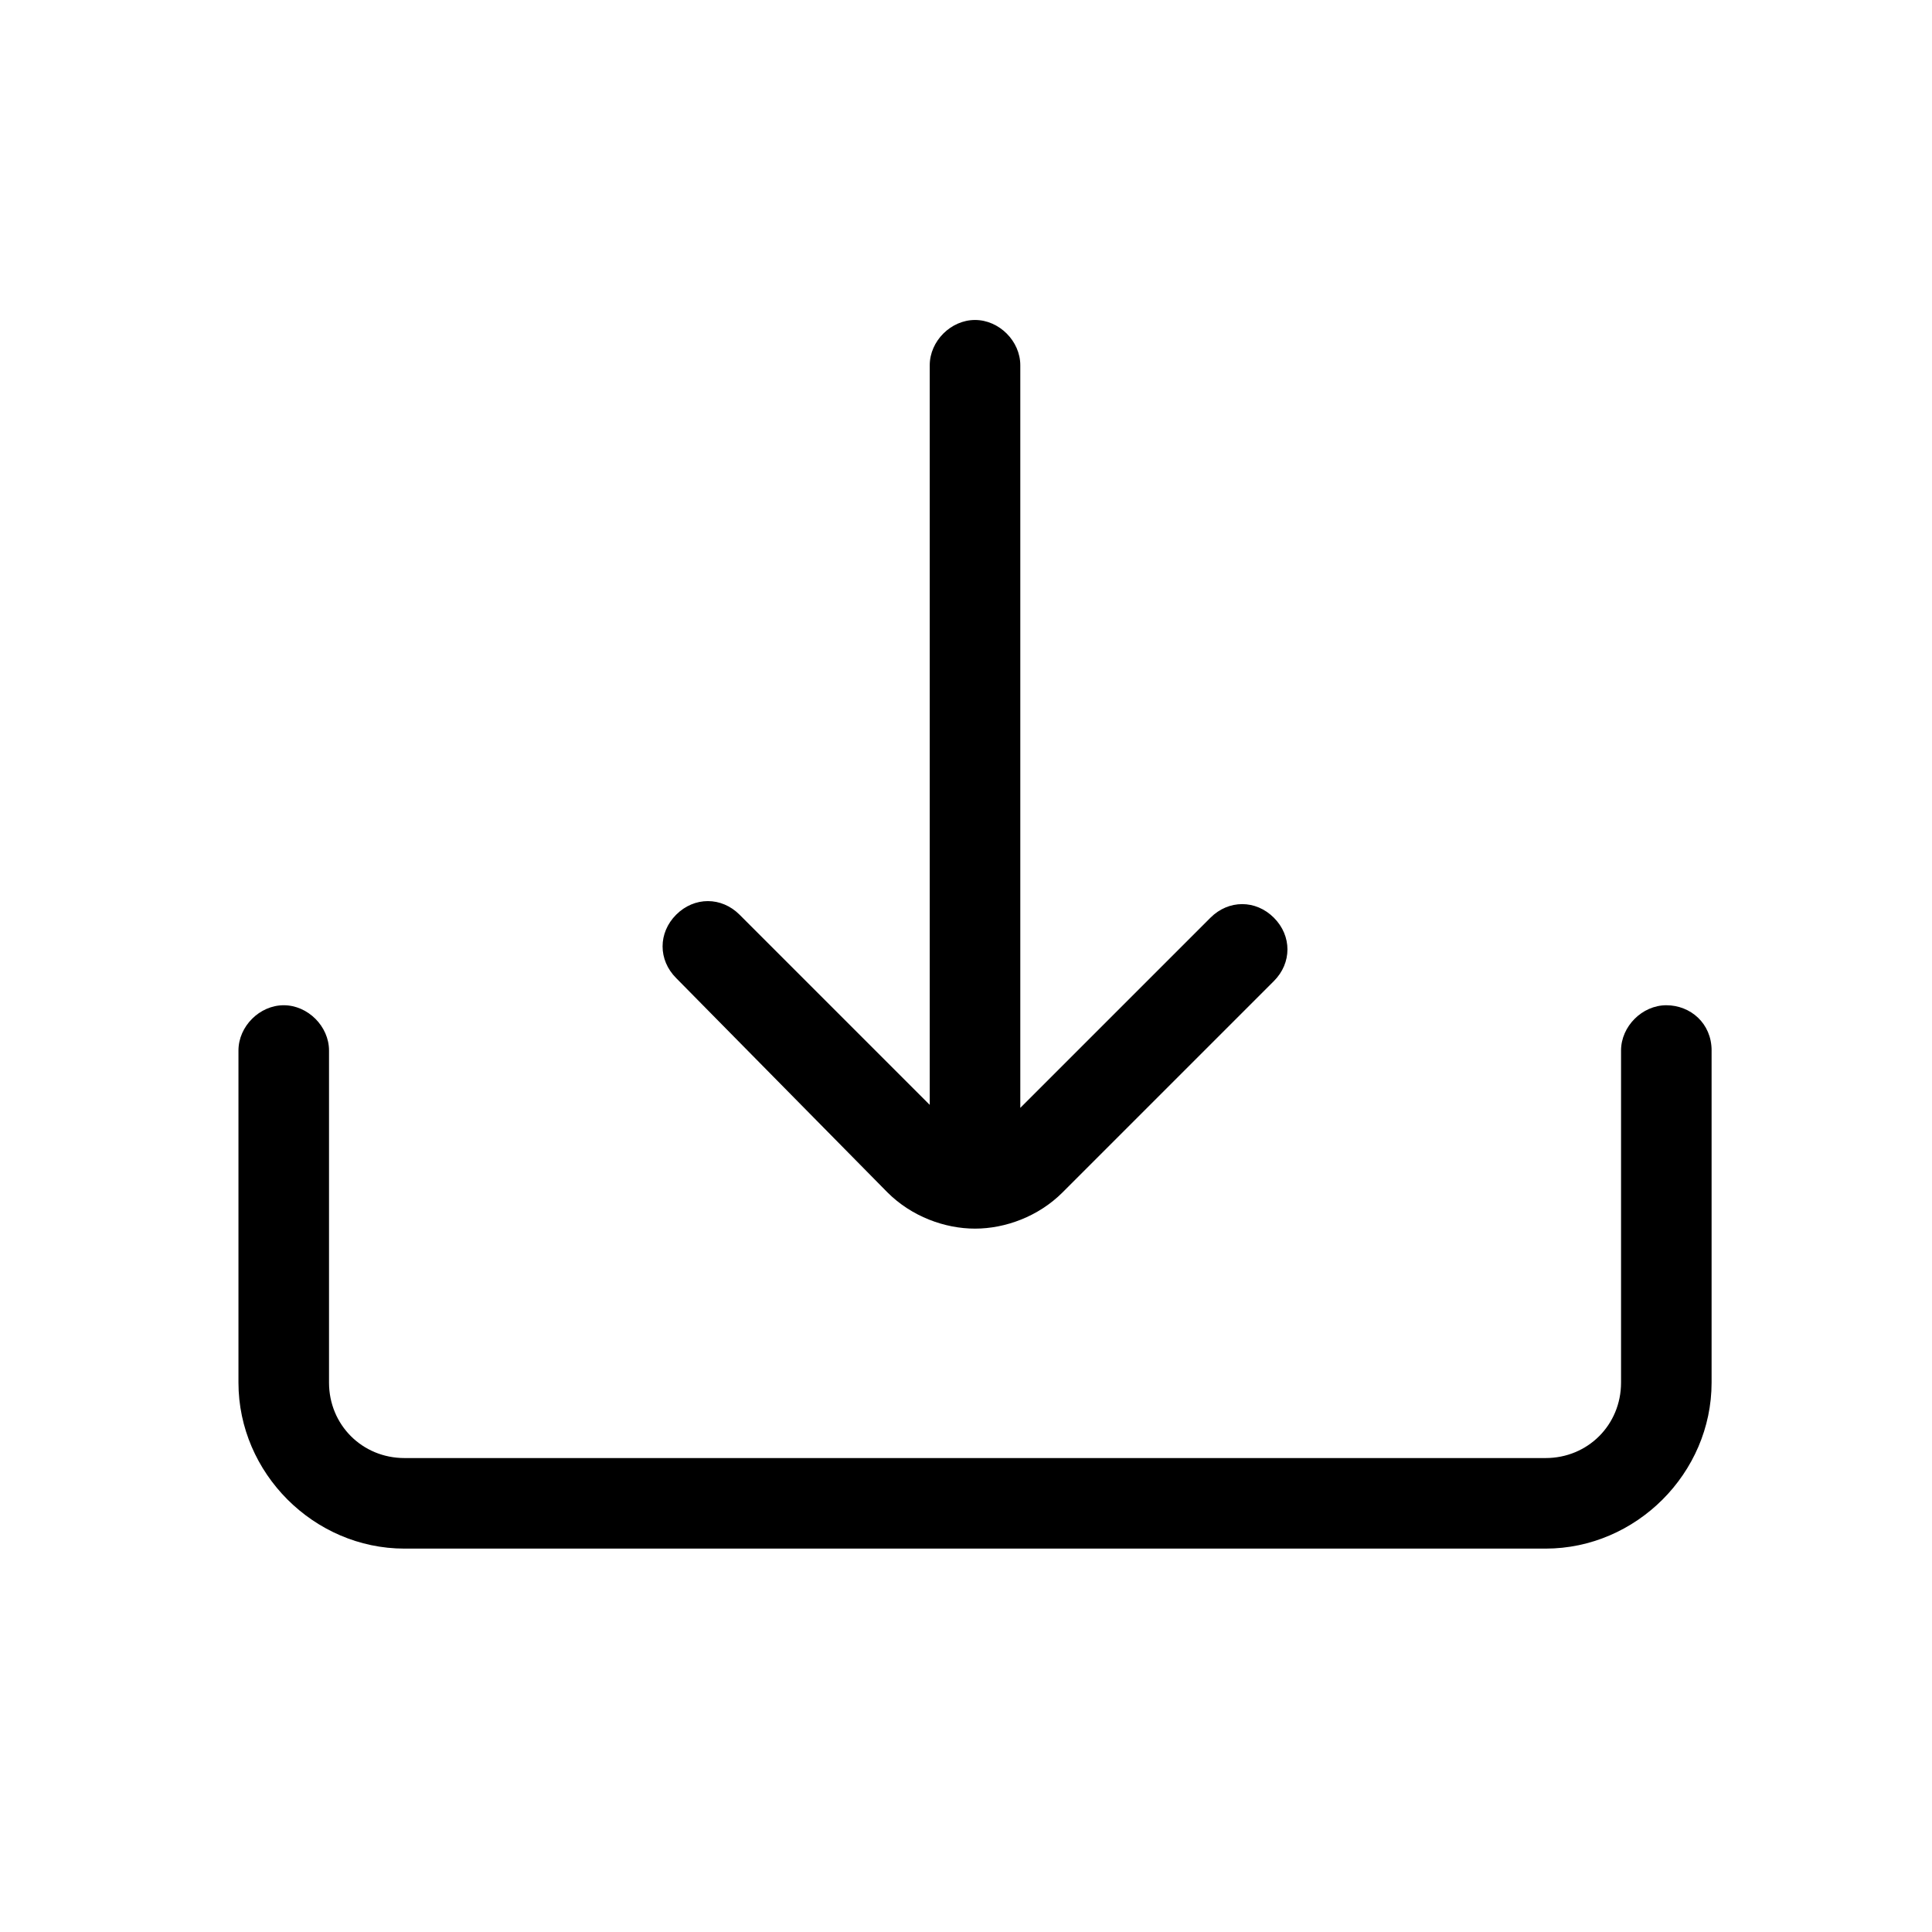
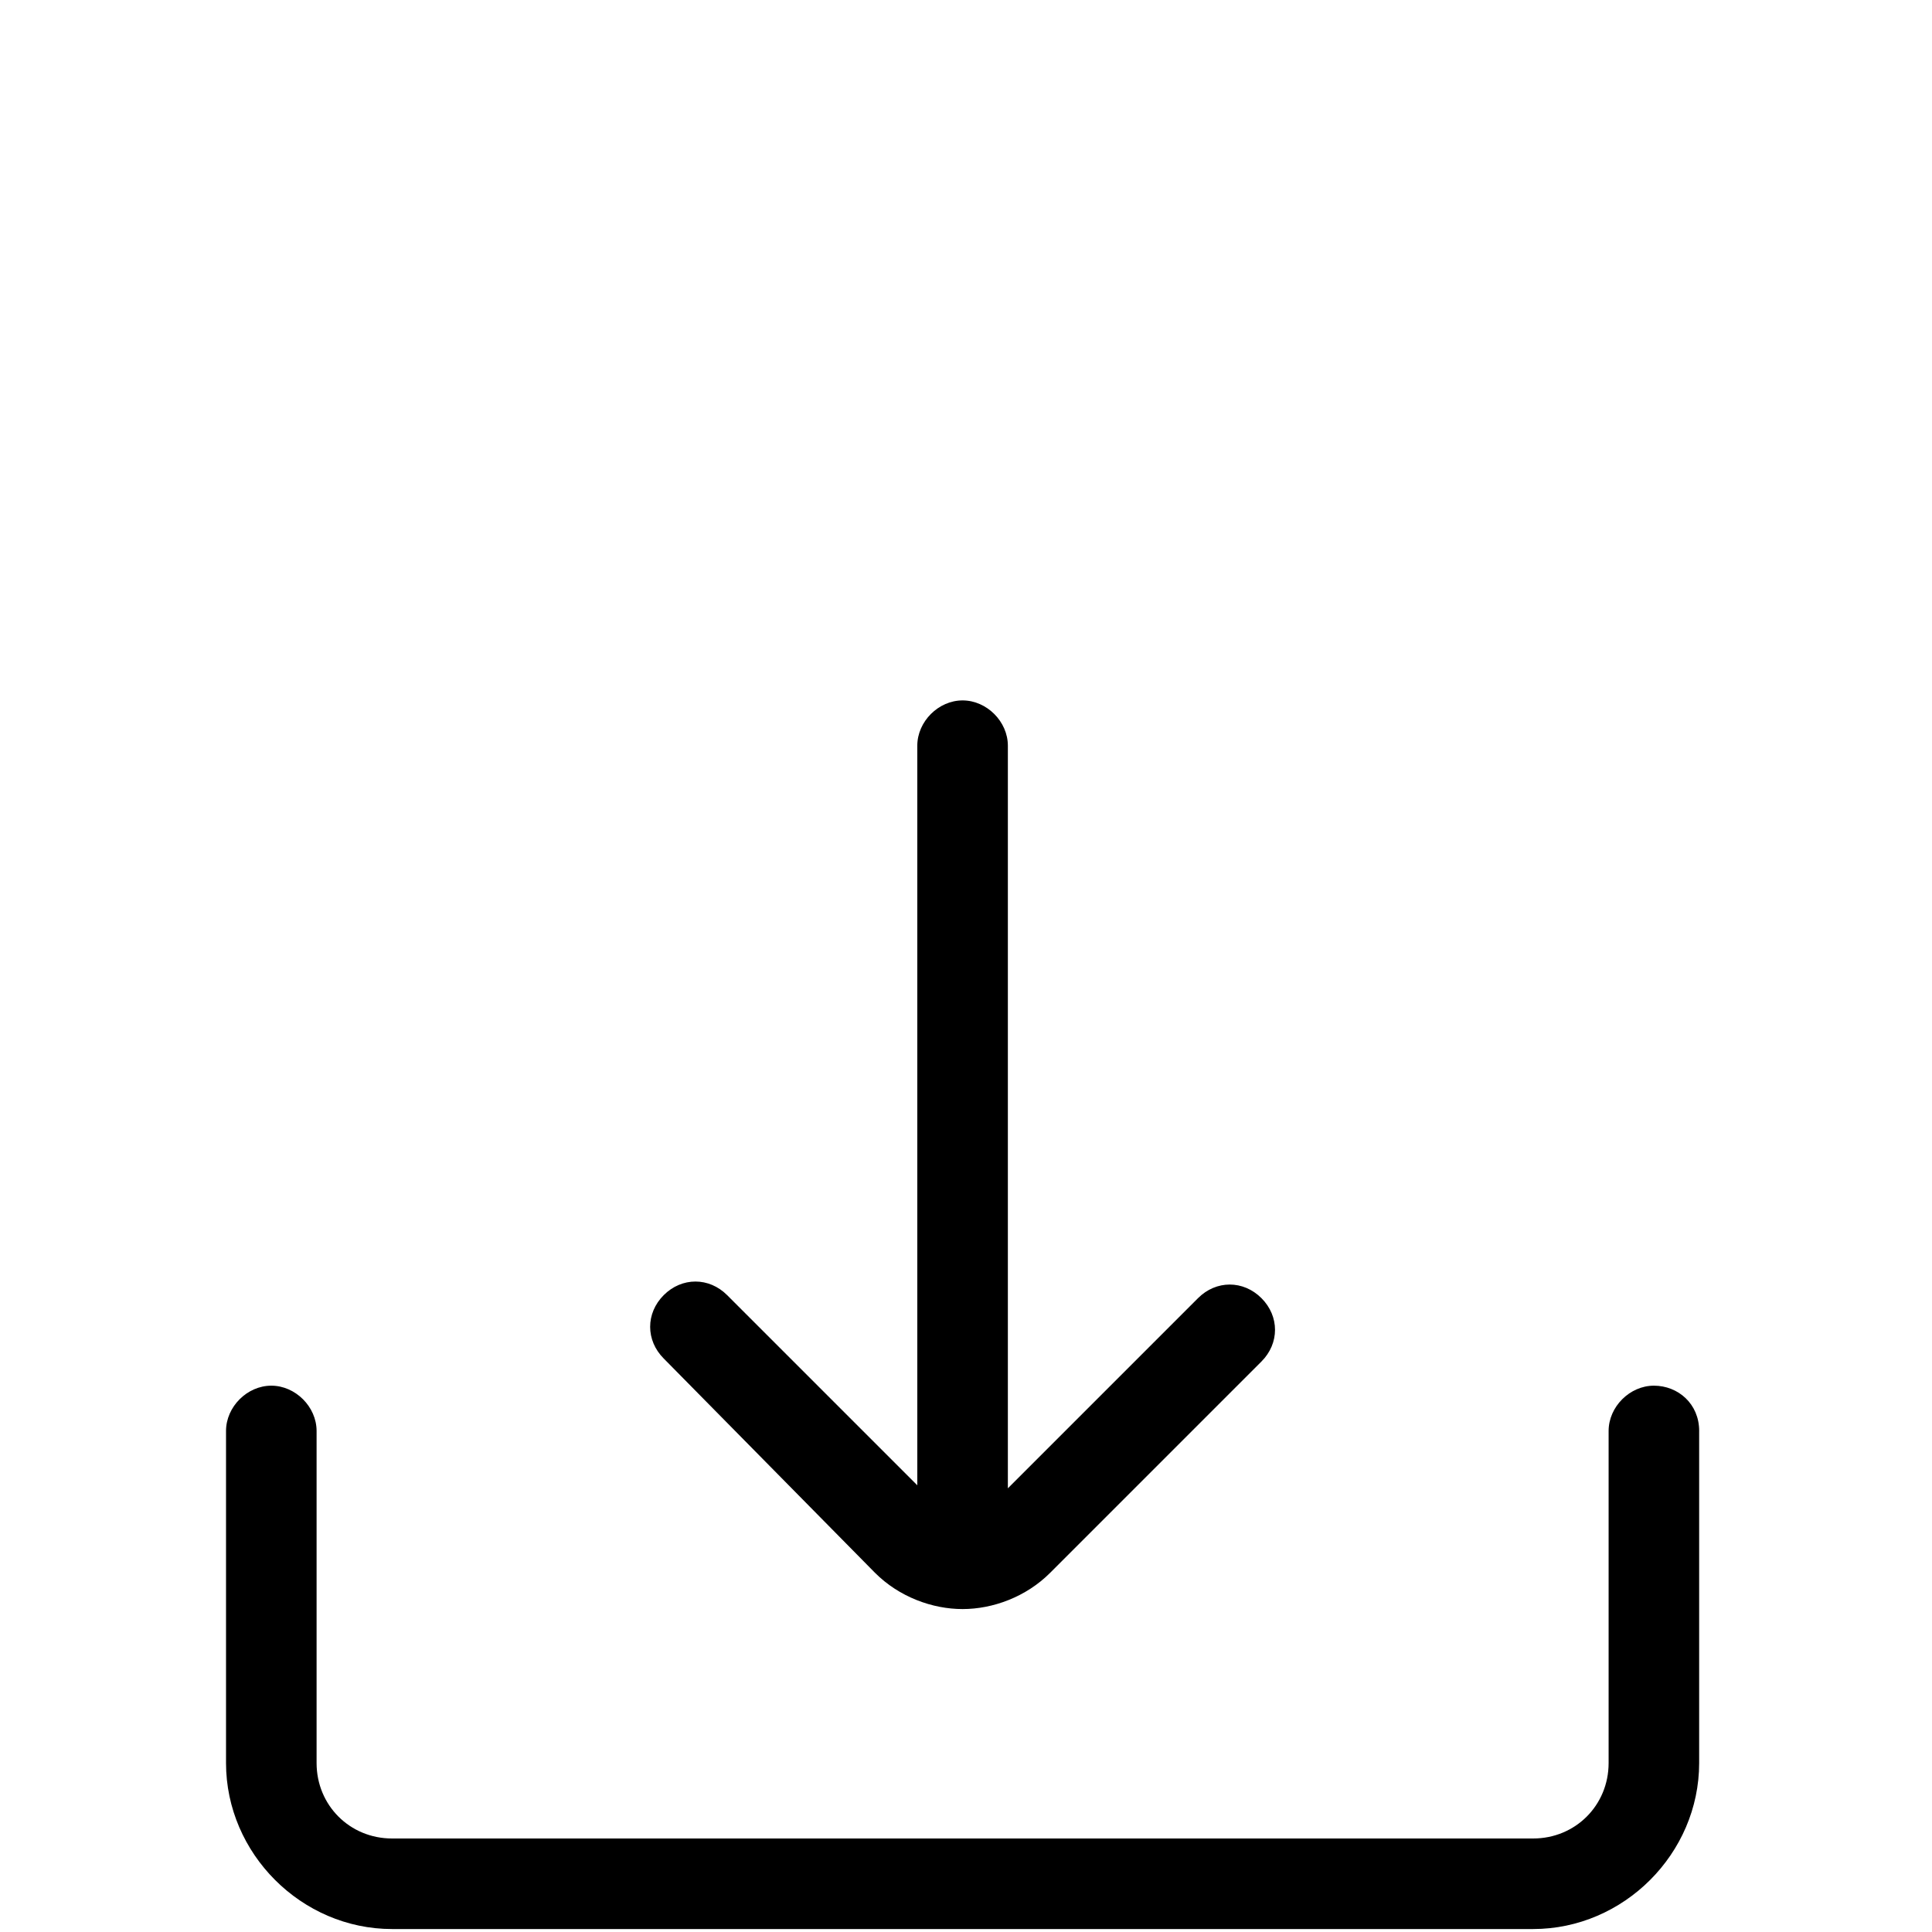
- <svg xmlns="http://www.w3.org/2000/svg" width="16pt" height="16pt" version="1.1" viewBox="0 0 1200 1200">
-   <path d="m1063.1 652.5v206.25c0 56.25-46.875 103.12-103.12 103.12h-708.75c-56.25 0-103.12-46.875-103.12-103.12v-206.25c0-15 13.125-28.125 28.125-28.125s28.125 13.125 28.125 28.125v206.25c0 26.25 20.625 46.875 46.875 46.875h708.75c26.25 0 46.875-20.625 46.875-46.875v-206.25c0-15 13.125-28.125 28.125-28.125s28.125 11.25 28.125 28.125zm-511.88 88.125c15 15 35.625 22.5 54.375 22.5s39.375-7.5 54.375-22.5l131.25-131.25c11.25-11.25 11.25-28.125 0-39.375s-28.125-11.25-39.375 0l-118.12 118.12v-461.25c0-15-13.125-28.125-28.125-28.125s-28.125 13.125-28.125 28.125v459.38l-118.12-118.12c-11.25-11.25-28.125-11.25-39.375 0s-11.25 28.125 0 39.375z" fill="#000000" />
+ <svg xmlns="http://www.w3.org/2000/svg" width="16pt" height="16pt" version="1.1" viewBox="0 0 1200 1200" id="svg51">
+   <defs id="defs55" />
+   <path d="m 1055.378,888.793 v 206.25 c 0,56.25 -46.875,103.12 -103.12,103.12 h -708.75 c -56.25,0 -103.12,-46.875 -103.12,-103.12 V 888.793 c 0,-15 13.125,-28.125 28.125,-28.125 15,0 28.125,13.125 28.125,28.125 v 206.25 c 0,26.25 20.625,46.875 46.875,46.875 h 708.75 c 26.25,0 46.875,-20.625 46.875,-46.875 V 888.793 c 0,-15 13.125,-28.125 28.125,-28.125 15,0 28.125,11.25 28.125,28.125 z m -511.88,88.125 c 15,15 35.625,22.5 54.375,22.5 18.75,0 39.375,-7.5 54.375,-22.5 l 131.25,-131.25 c 11.25,-11.25 11.25,-28.125 0,-39.375 -11.25,-11.25 -28.125,-11.25 -39.375,0 l -118.12,118.12 v -461.25 c 0,-15 -13.125,-28.125 -28.125,-28.125 -15,0 -28.125,13.125 -28.125,28.125 v 459.38 l -118.12,-118.12 c -11.25,-11.25 -28.125,-11.25 -39.375,0 -11.25,11.25 -11.25,28.125 0,39.375 z" fill="#000000" id="path49" />
</svg>
